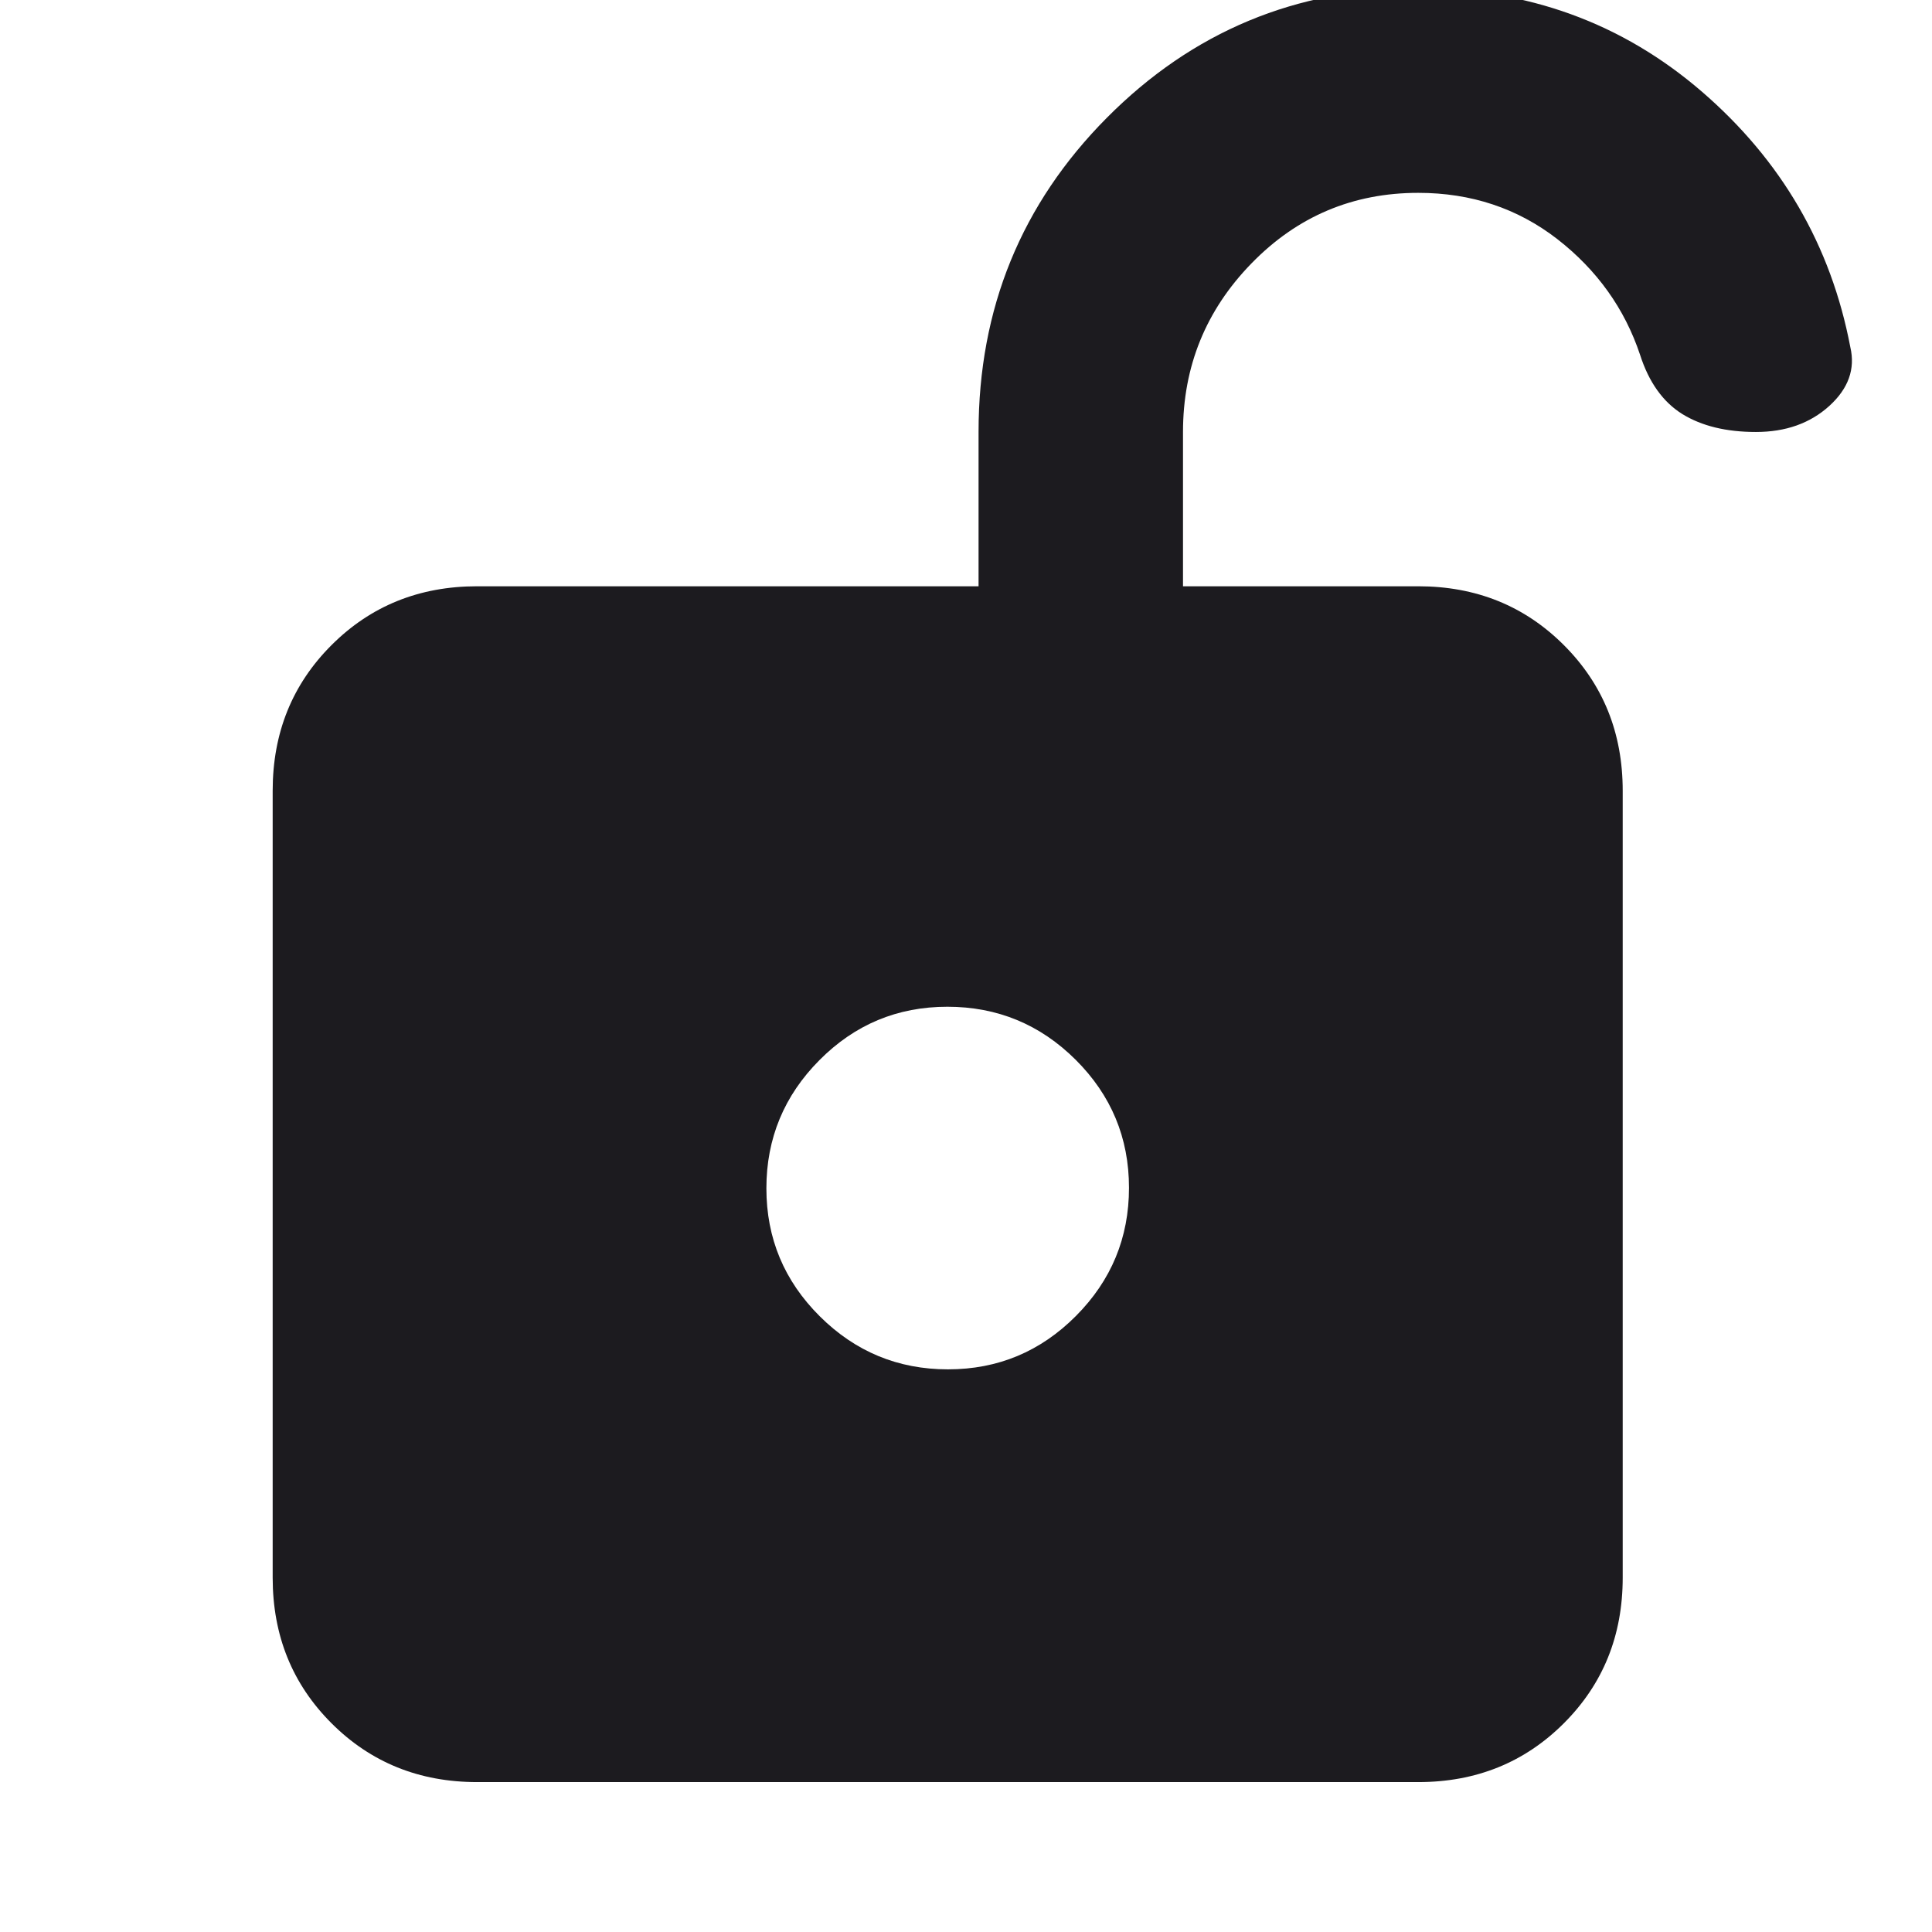
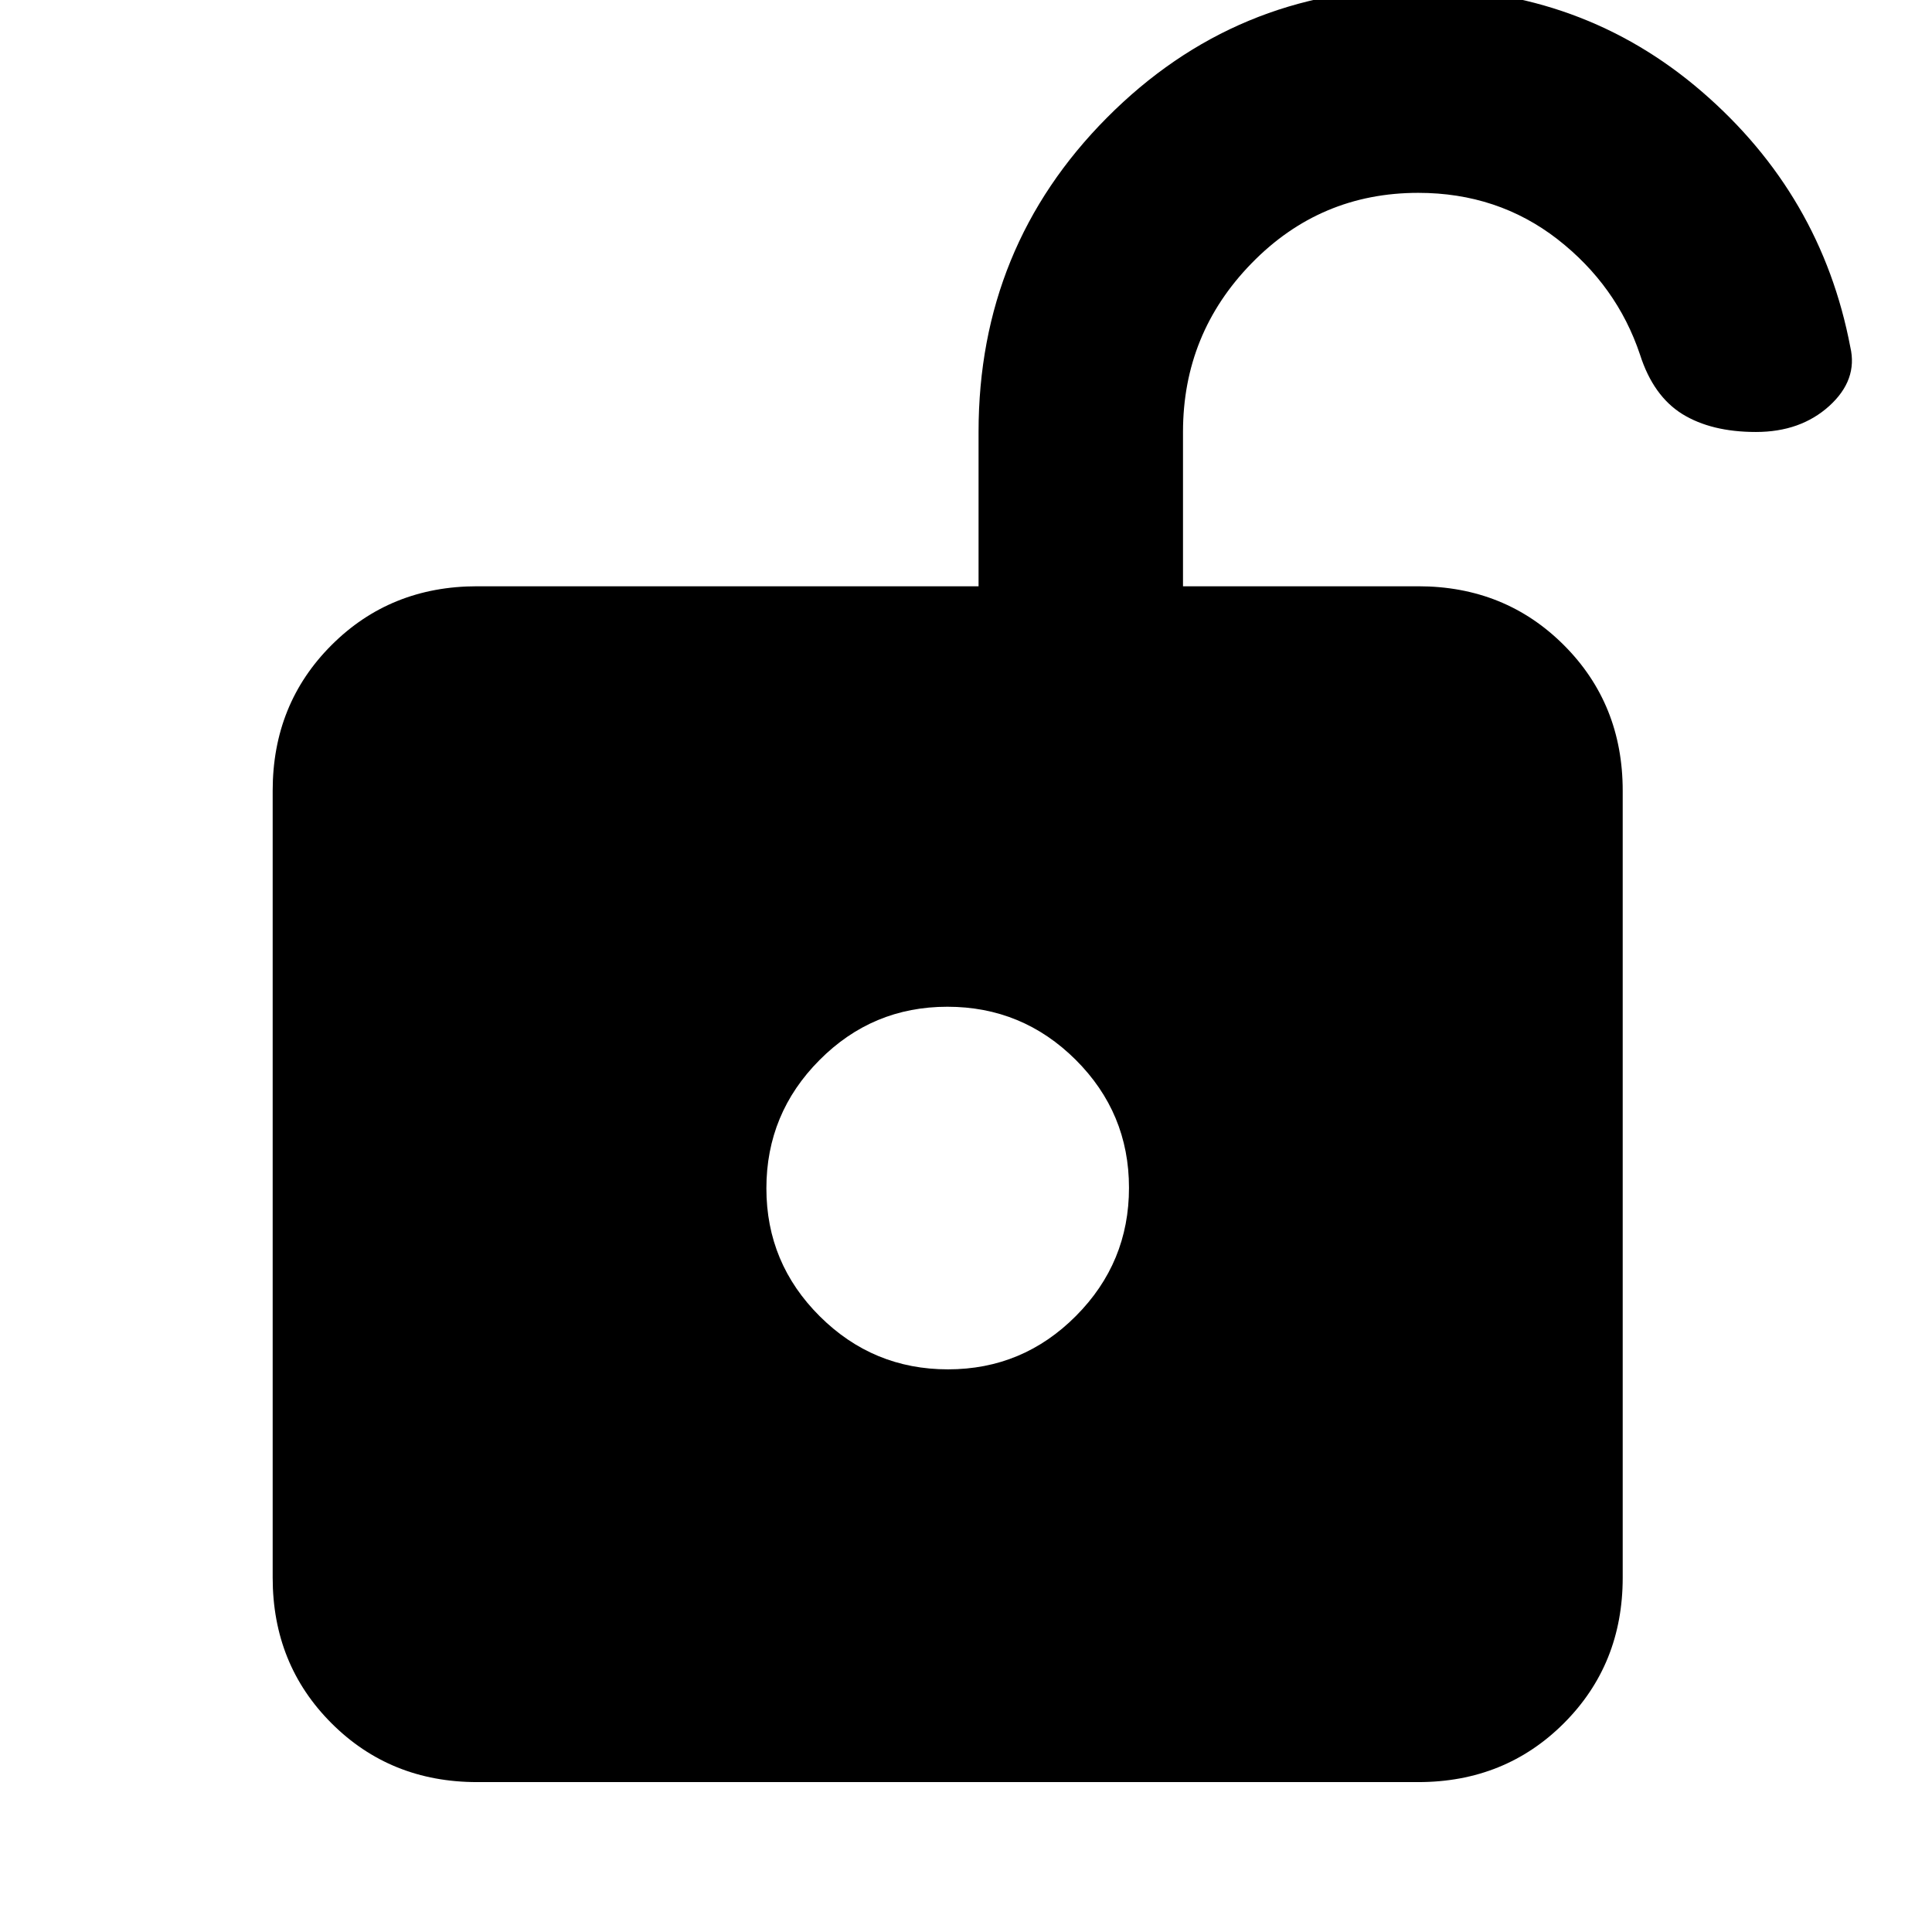
<svg xmlns="http://www.w3.org/2000/svg" width="22" height="22" viewBox="0 0 22 22" fill="none">
  <mask id="mask0_316_55" style="mask-type:alpha" maskUnits="userSpaceOnUse" x="0" y="0" width="22" height="22">
-     <rect x="0.25" width="21.083" height="21.083" fill="#D9D9D9" />
+     <rect x="0.25" width="21.083" height="21.083" fill="currentColor" />
  </mask>
  <g mask="url(#mask0_316_55)">
-     <path d="M10.795 15.593C11.364 15.593 11.849 15.39 12.252 14.985C12.655 14.58 12.856 14.094 12.856 13.525C12.856 12.956 12.653 12.471 12.249 12.068C11.844 11.665 11.357 11.464 10.788 11.464C10.219 11.464 9.734 11.666 9.331 12.072C8.929 12.476 8.727 12.963 8.727 13.532C8.727 14.101 8.93 14.586 9.335 14.989C9.74 15.392 10.226 15.593 10.795 15.593ZM5.433 20.293C4.774 20.293 4.221 20.069 3.775 19.623C3.328 19.176 3.105 18.624 3.105 17.965V9.004C3.105 8.345 3.328 7.793 3.775 7.346C4.221 6.9 4.774 6.676 5.433 6.676H11.143V4.919C11.143 3.514 11.63 2.321 12.605 1.34C13.58 0.359 14.759 -0.132 16.142 -0.132C17.392 -0.132 18.471 0.26 19.379 1.043C20.286 1.826 20.85 2.796 21.07 3.953C21.128 4.202 21.048 4.425 20.83 4.623C20.611 4.821 20.333 4.919 19.995 4.919C19.657 4.919 19.378 4.851 19.157 4.715C18.937 4.578 18.776 4.353 18.676 4.041C18.5 3.514 18.186 3.075 17.734 2.723C17.281 2.372 16.753 2.196 16.15 2.196C15.406 2.196 14.773 2.463 14.252 2.998C13.731 3.532 13.471 4.173 13.471 4.919V6.676H16.15C16.809 6.676 17.362 6.9 17.808 7.346C18.255 7.793 18.478 8.345 18.478 9.004V17.965C18.478 18.624 18.255 19.176 17.808 19.623C17.362 20.069 16.809 20.293 16.15 20.293H5.433Z" fill="#1C1B1F" />
+     <path d="M10.795 15.593C11.364 15.593 11.849 15.39 12.252 14.985C12.655 14.58 12.856 14.094 12.856 13.525C12.856 12.956 12.653 12.471 12.249 12.068C11.844 11.665 11.357 11.464 10.788 11.464C10.219 11.464 9.734 11.666 9.331 12.072C8.929 12.476 8.727 12.963 8.727 13.532C8.727 14.101 8.93 14.586 9.335 14.989C9.74 15.392 10.226 15.593 10.795 15.593ZM5.433 20.293C4.774 20.293 4.221 20.069 3.775 19.623C3.328 19.176 3.105 18.624 3.105 17.965V9.004C3.105 8.345 3.328 7.793 3.775 7.346C4.221 6.9 4.774 6.676 5.433 6.676H11.143V4.919C11.143 3.514 11.63 2.321 12.605 1.34C13.58 0.359 14.759 -0.132 16.142 -0.132C17.392 -0.132 18.471 0.26 19.379 1.043C20.286 1.826 20.85 2.796 21.07 3.953C21.128 4.202 21.048 4.425 20.83 4.623C20.611 4.821 20.333 4.919 19.995 4.919C19.657 4.919 19.378 4.851 19.157 4.715C18.937 4.578 18.776 4.353 18.676 4.041C18.5 3.514 18.186 3.075 17.734 2.723C17.281 2.372 16.753 2.196 16.15 2.196C15.406 2.196 14.773 2.463 14.252 2.998C13.731 3.532 13.471 4.173 13.471 4.919V6.676H16.15C16.809 6.676 17.362 6.9 17.808 7.346C18.255 7.793 18.478 8.345 18.478 9.004V17.965C18.478 18.624 18.255 19.176 17.808 19.623C17.362 20.069 16.809 20.293 16.15 20.293H5.433Z" fill="currentColor" />
  </g>
</svg>
